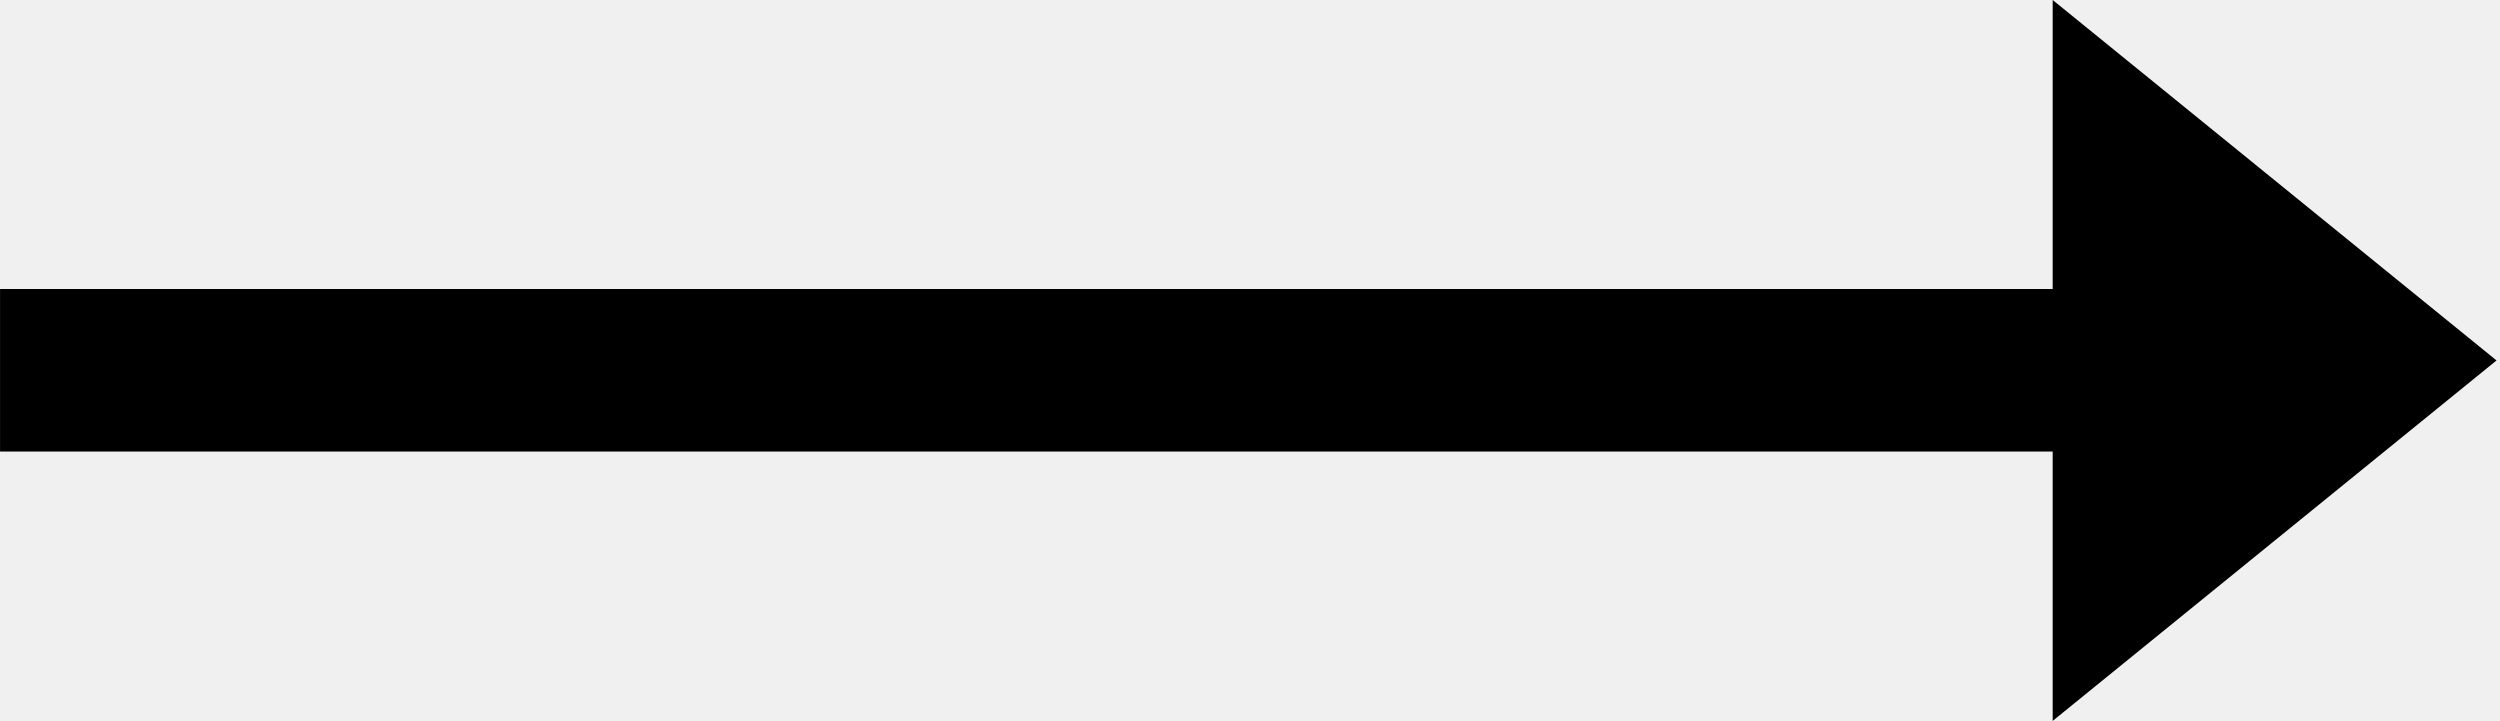
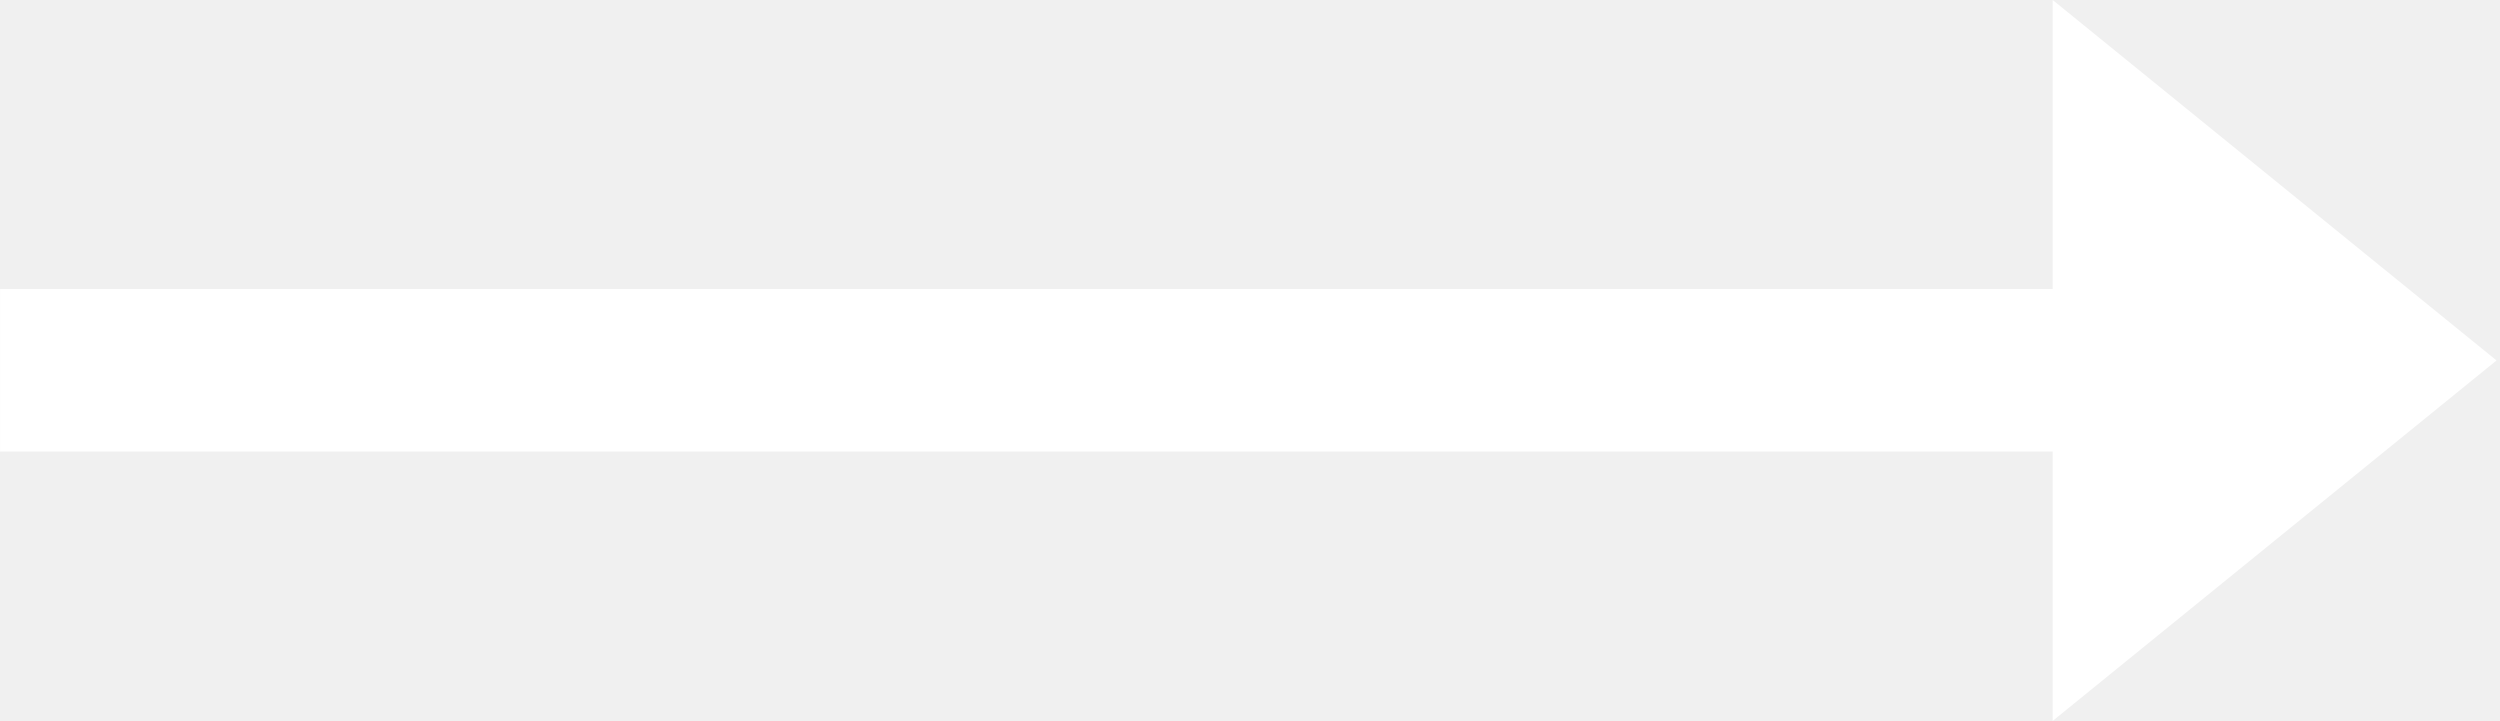
<svg xmlns="http://www.w3.org/2000/svg" version="1.1" id="Layer_1" x="0px" y="0px" width="595.28px" height="171.655px" viewBox="0 0 595.28 171.655" enable-background="new 0 0 595.28 171.655" xml:space="preserve">
-   <polygon fill-rule="evenodd" clip-rule="evenodd" points="594.452,85.828 488.768,0 488.768,68.82 0.01,68.82 0.01,107.518   488.768,107.518 488.768,171.655 " />
+   <polygon fill-rule="evenodd" clip-rule="evenodd" fill="#FFFFFF" points="594.452,85.828 488.768,0 488.768,68.82 0.01,68.82 0.01,107.518   488.768,107.518 488.768,171.655 " />
</svg>
